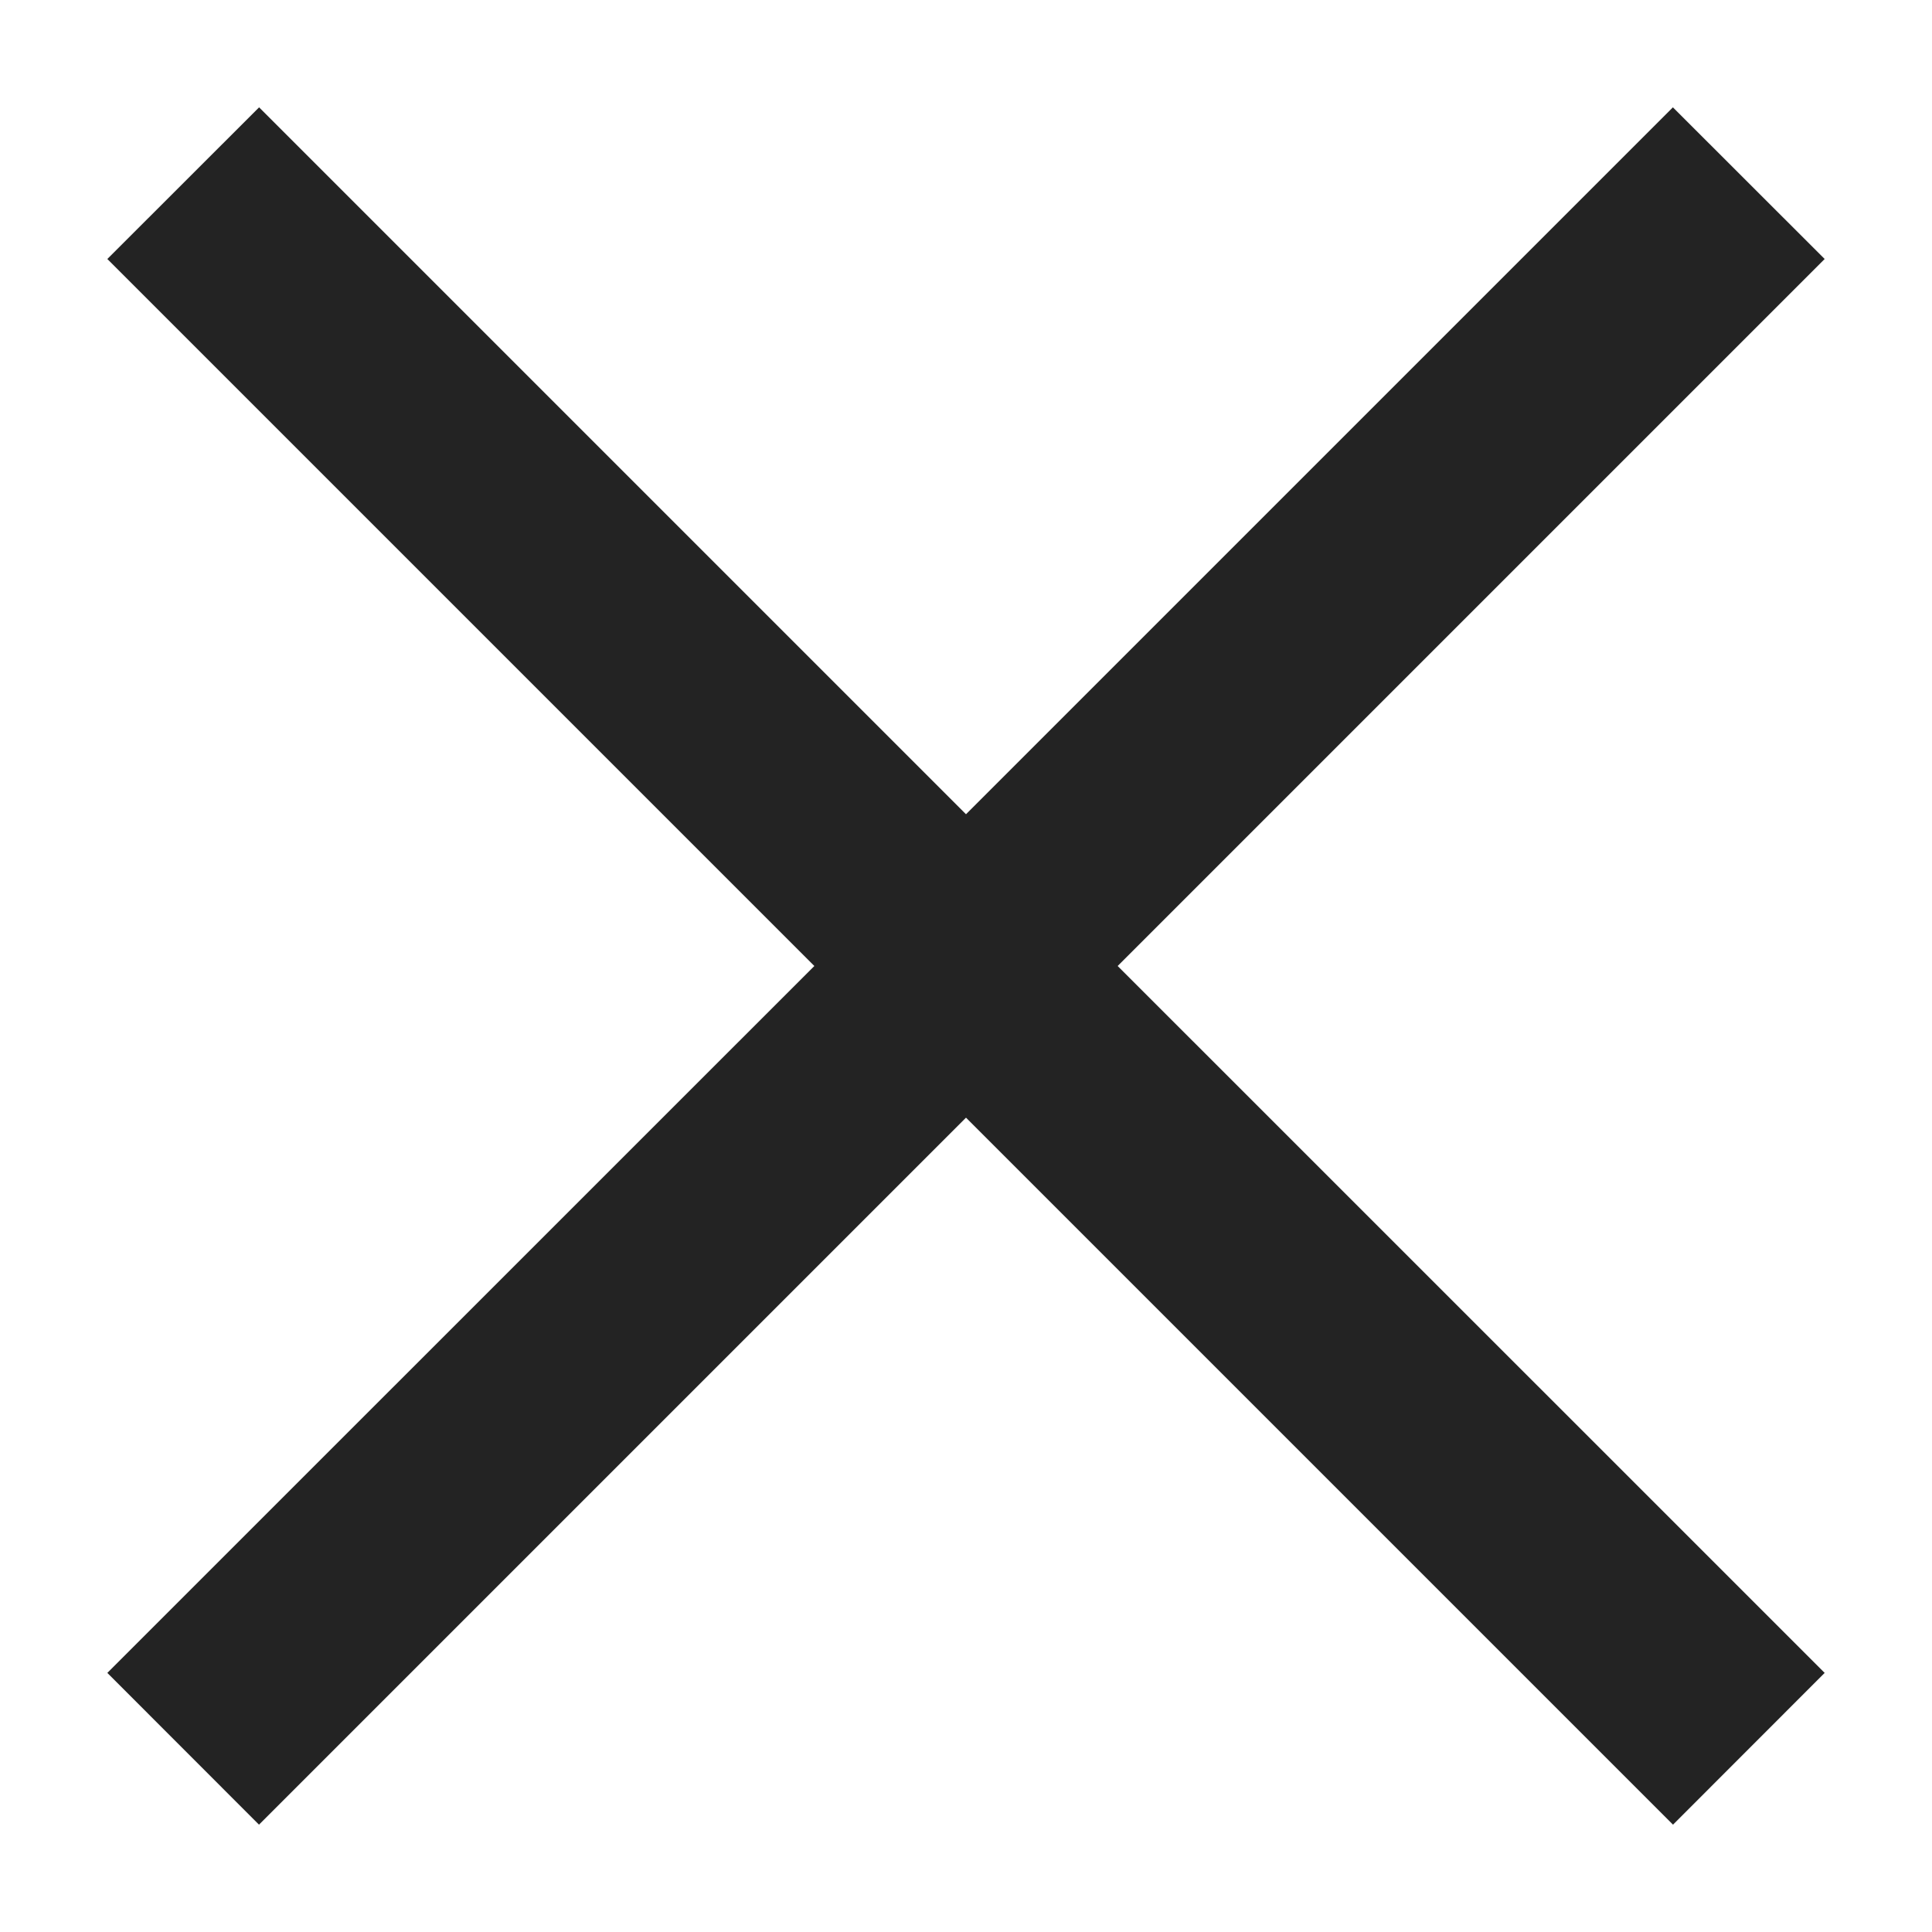
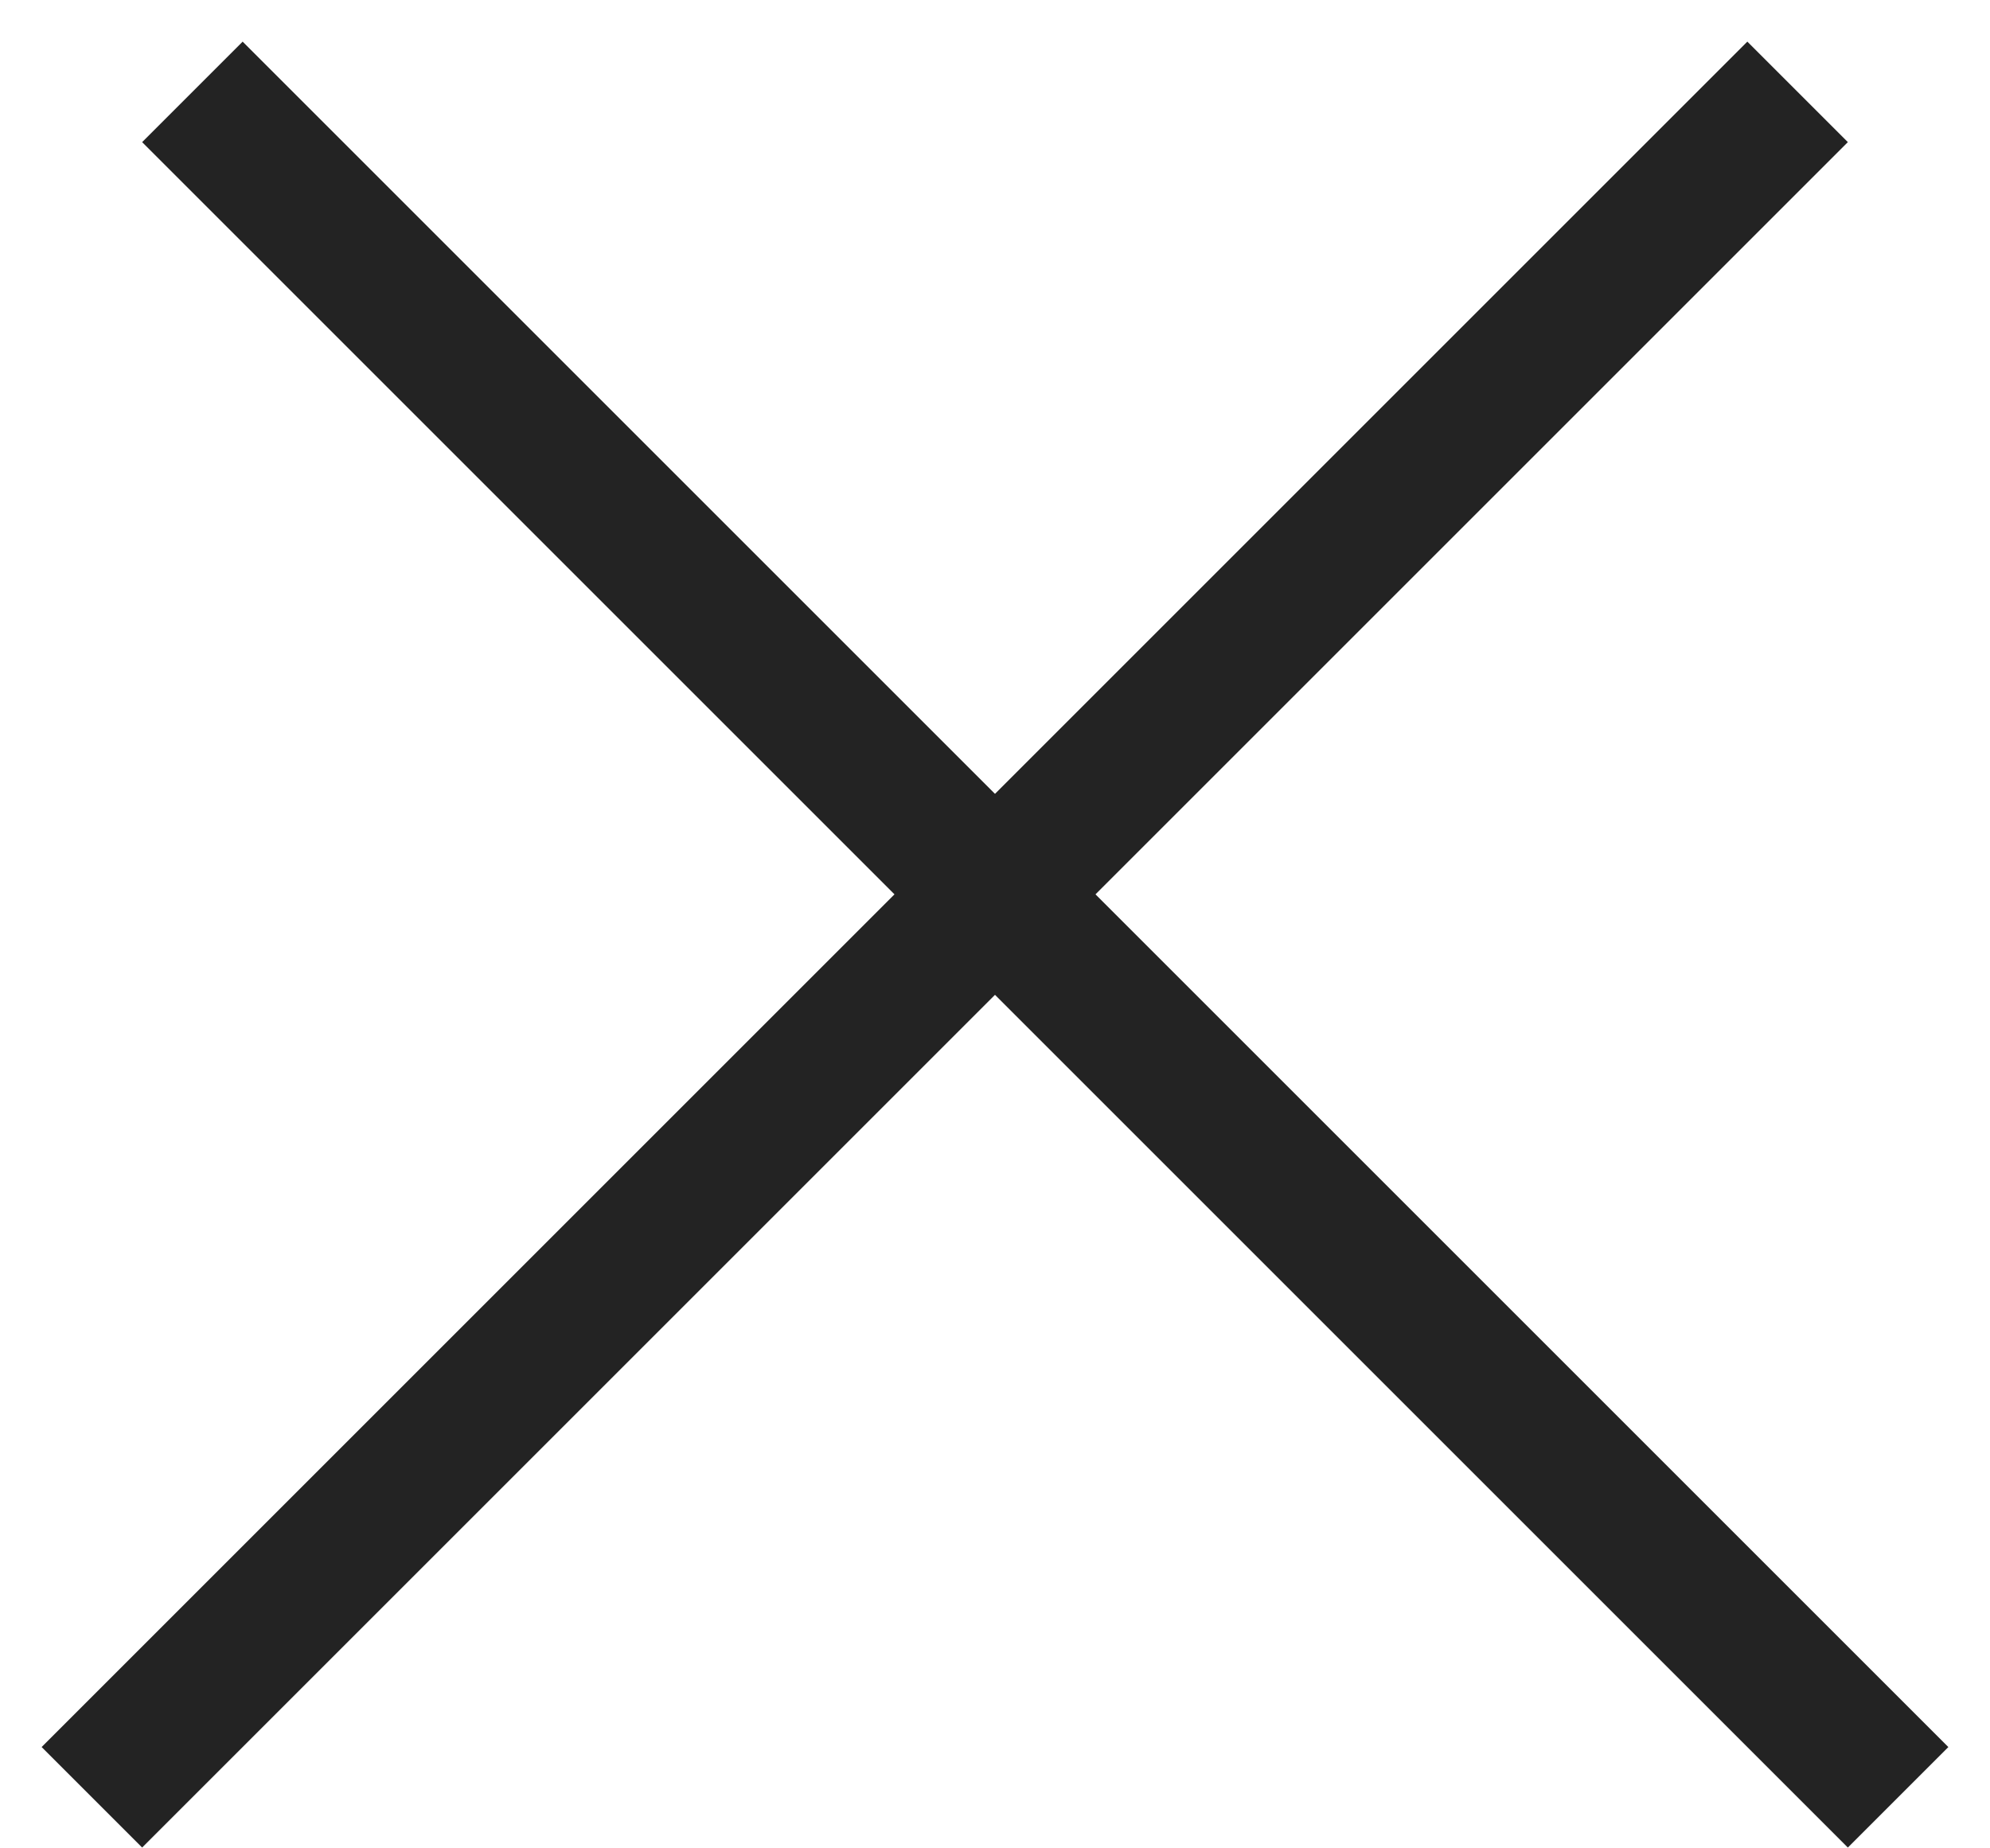
- <svg xmlns="http://www.w3.org/2000/svg" width="18" height="18" viewBox="0 0 18 18" fill="none">
-   <path d="M15.586 1L17 2.413L10.413 9L17 15.586L15.587 17L9 10.413L2.413 17L1 15.586L7.587 9L1 2.413L2.414 1L9 7.586L15.586 1Z" fill="#232323" />
+ <svg xmlns="http://www.w3.org/2000/svg" width="28" height="26" viewBox="0 0 28 26" fill="none">
+   <line x1="2.707" y1="1.293" x2="26.707" y2="25.293" stroke="#232323" stroke-width="2" />
+   <line y1="-1" x2="33.941" y2="-1" transform="matrix(-0.707107 0.707107 0.707107 0.707107 26 2)" stroke="#232323" stroke-width="2" />
</svg>
